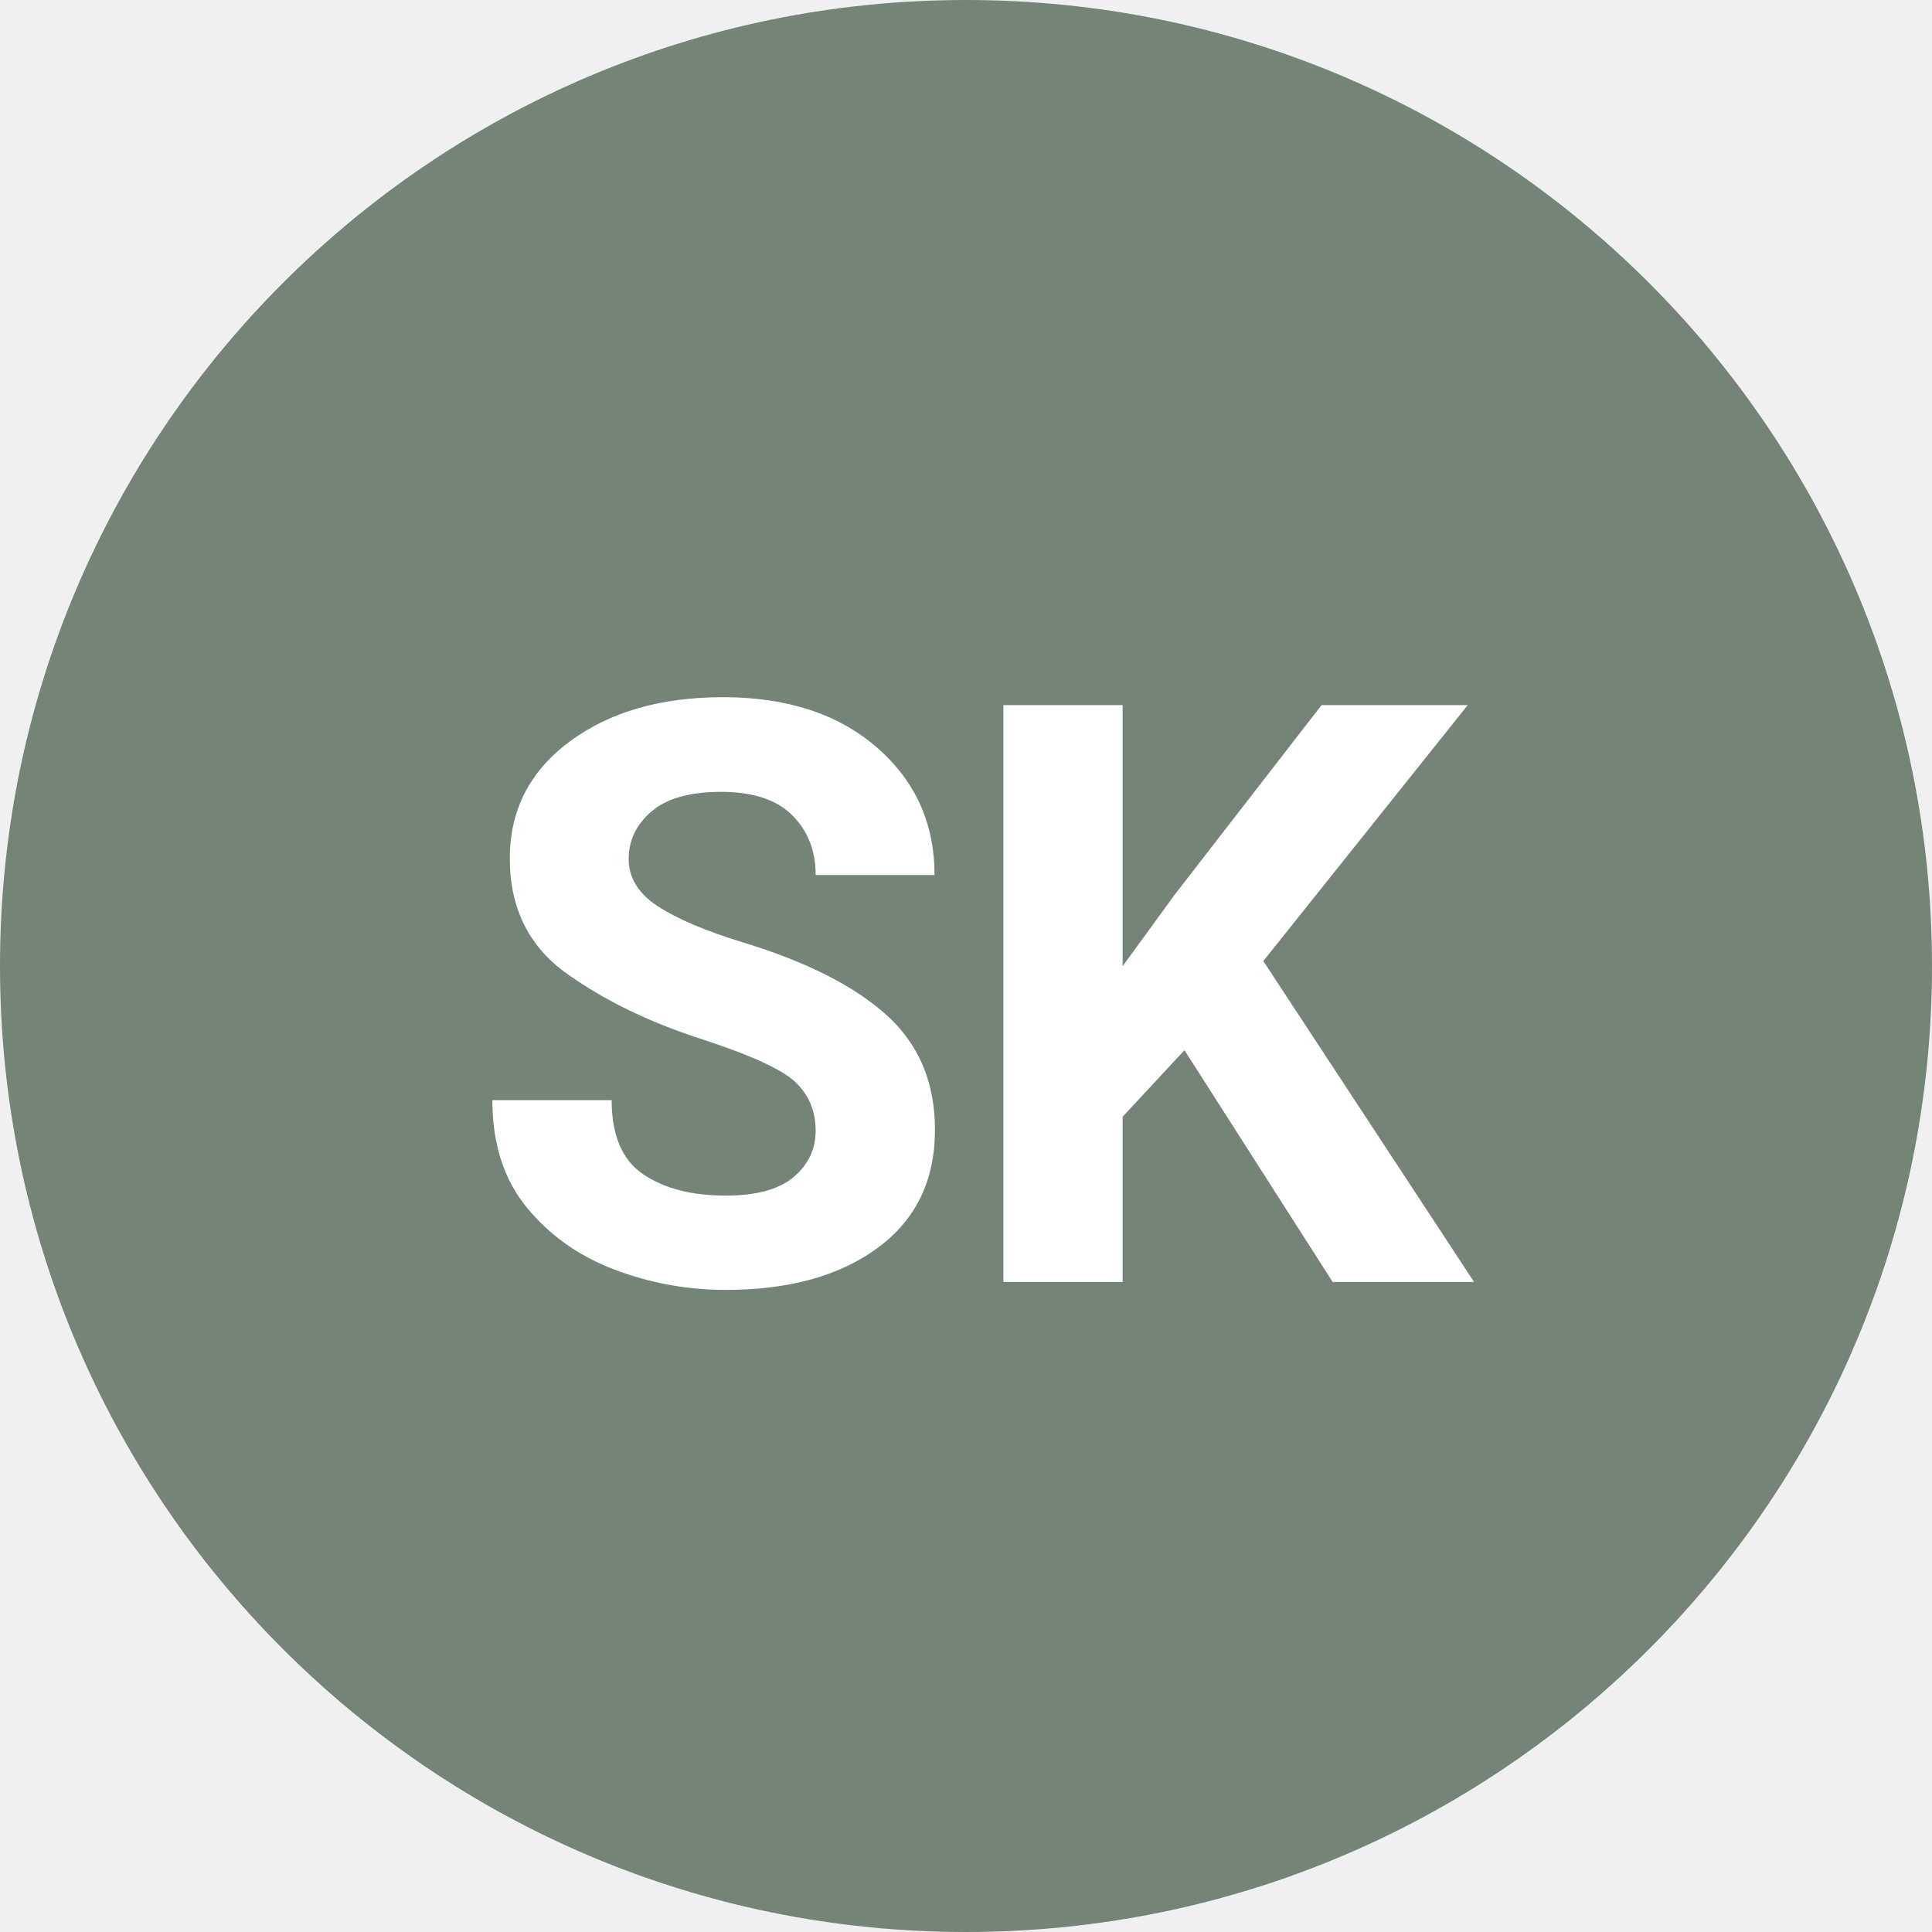
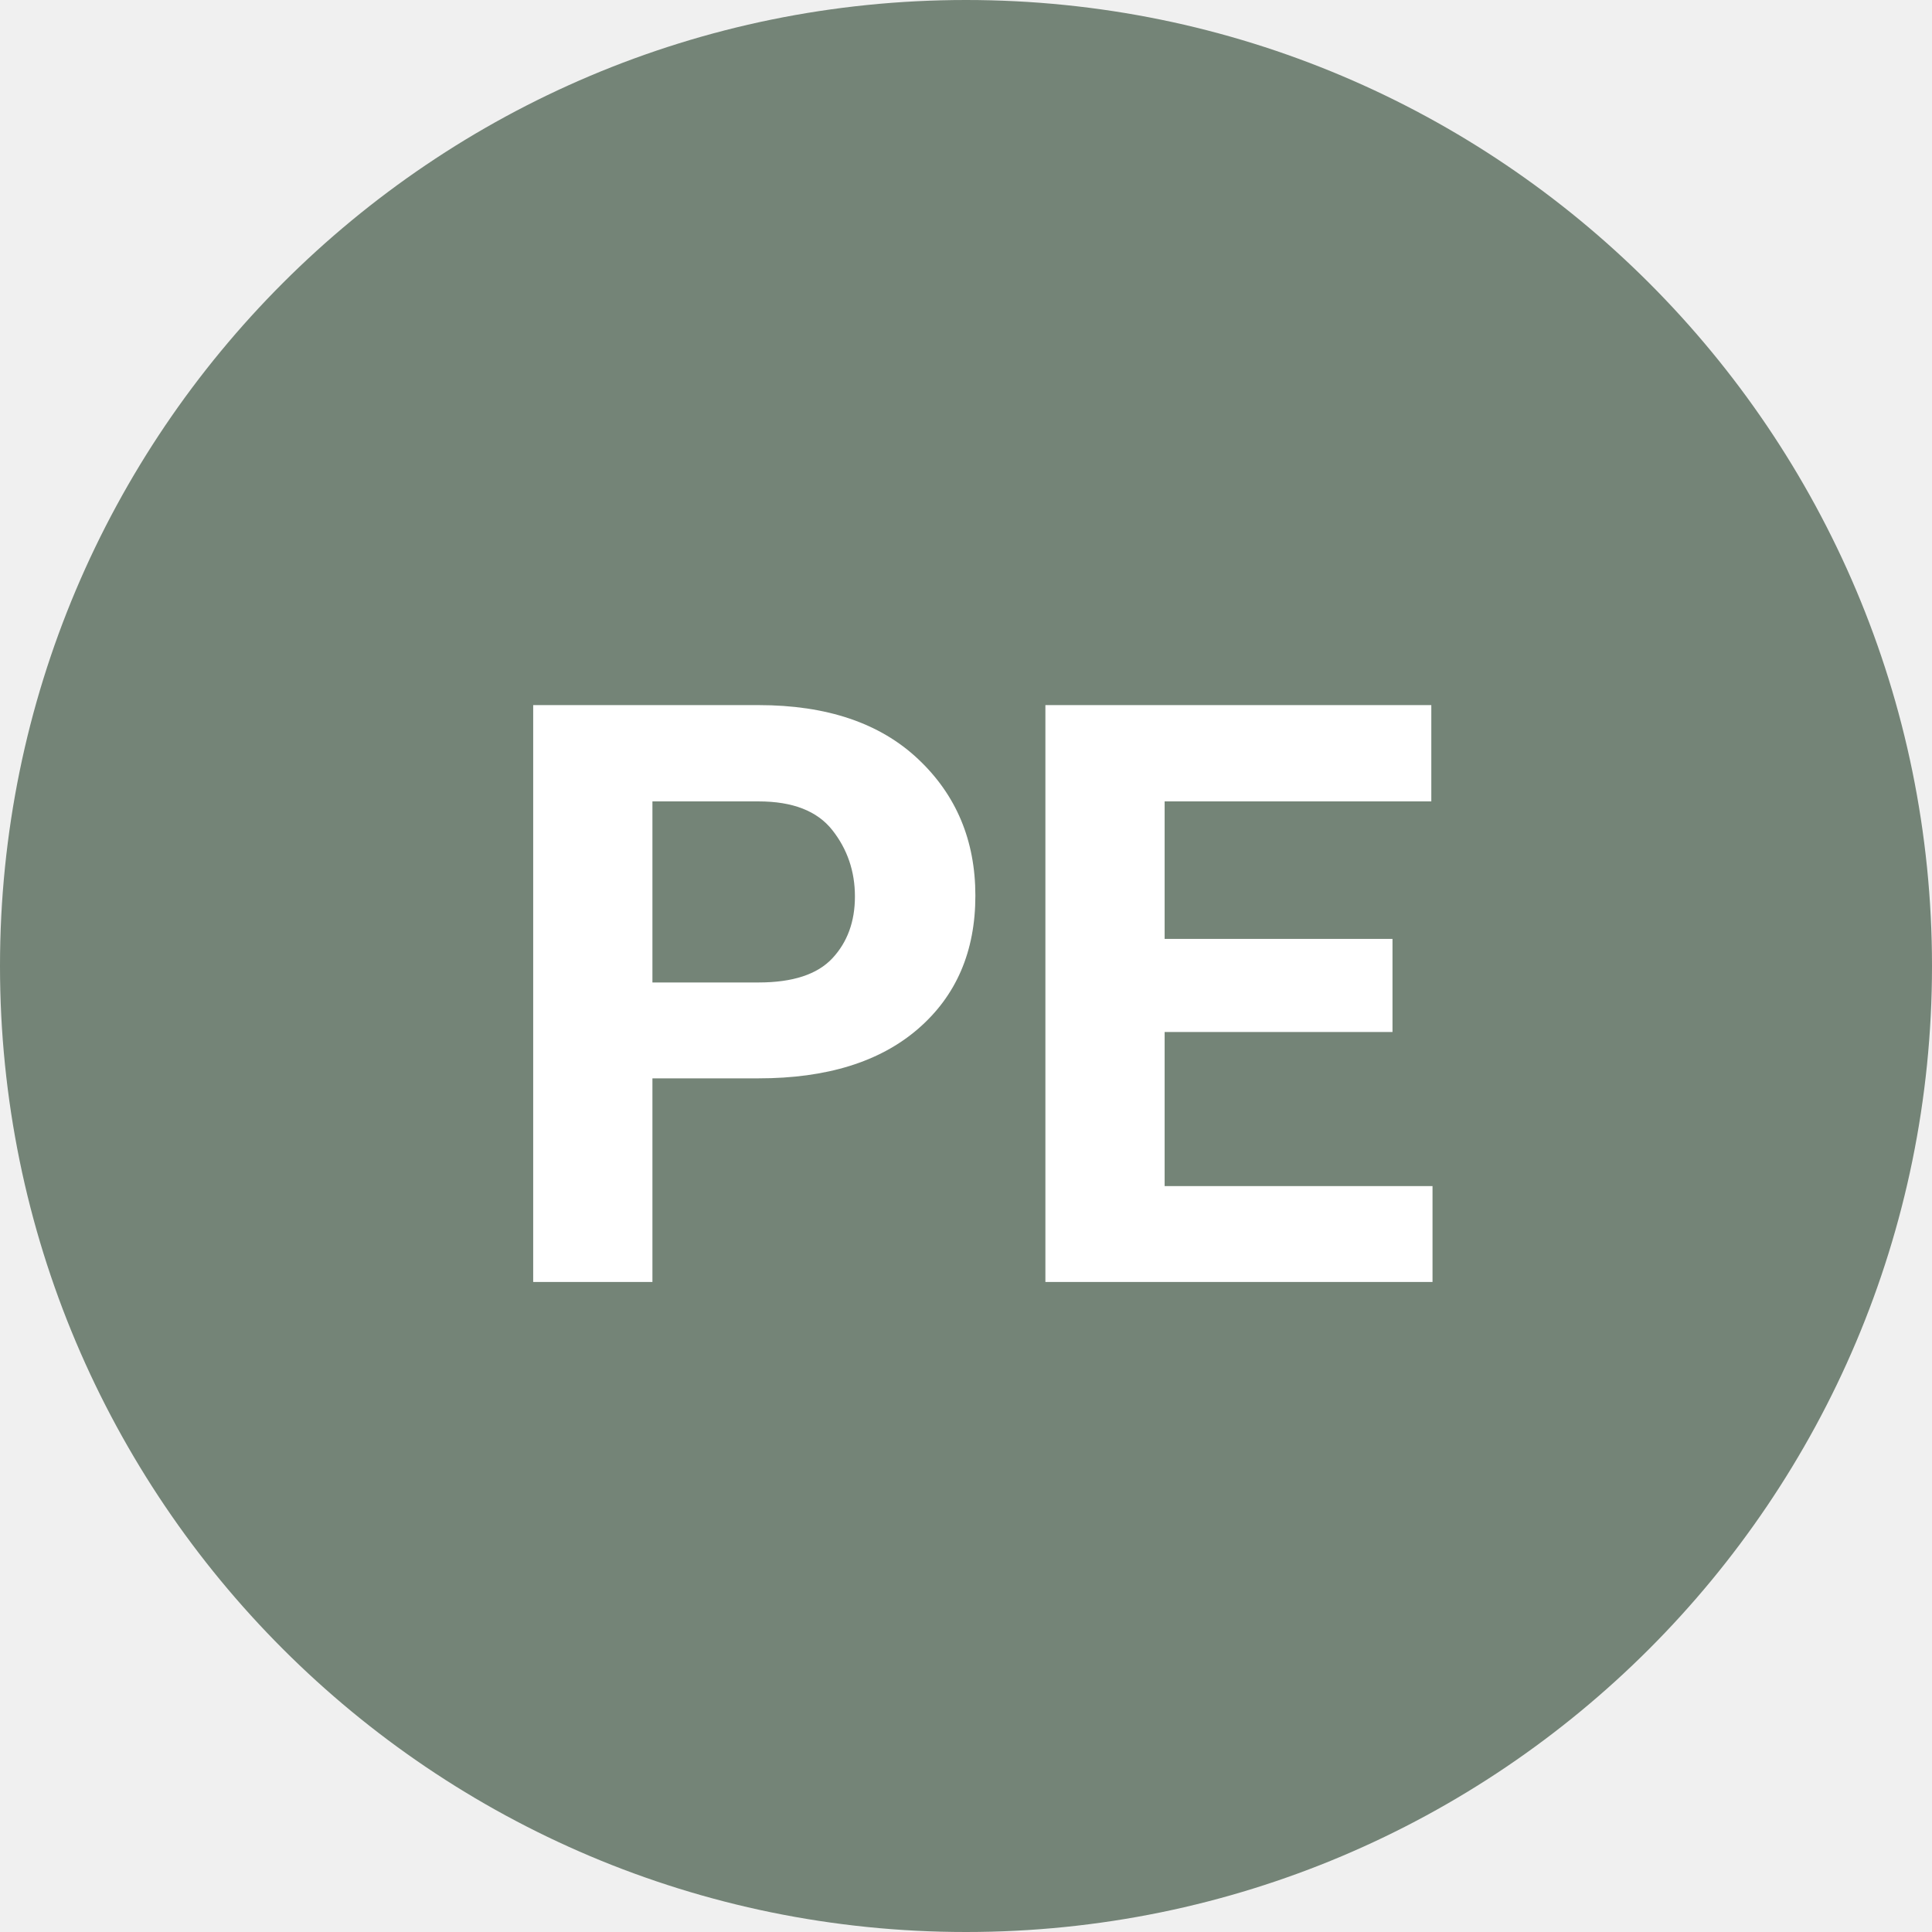
<svg xmlns="http://www.w3.org/2000/svg" viewBox="0 0 500 500">
  <circle cx="250" cy="250" r="250" fill="#748477" />
-   <text x="250" y="260" text-anchor="middle" dominant-baseline="central" font-family="-apple-system, BlinkMacSystemFont, 'Segoe UI', Roboto, 'Helvetica Neue', Arial, sans-serif" font-weight="bold" font-size="210" fill="#ffffff" letter-spacing="-3px">SK</text>
+   <text x="250" y="260" text-anchor="middle" dominant-baseline="central" font-family="-apple-system, BlinkMacSystemFont, 'Segoe UI', Roboto, 'Helvetica Neue', Arial, sans-serif" font-weight="bold" font-size="210" fill="#ffffff" letter-spacing="-3px">PE</text>
</svg>
